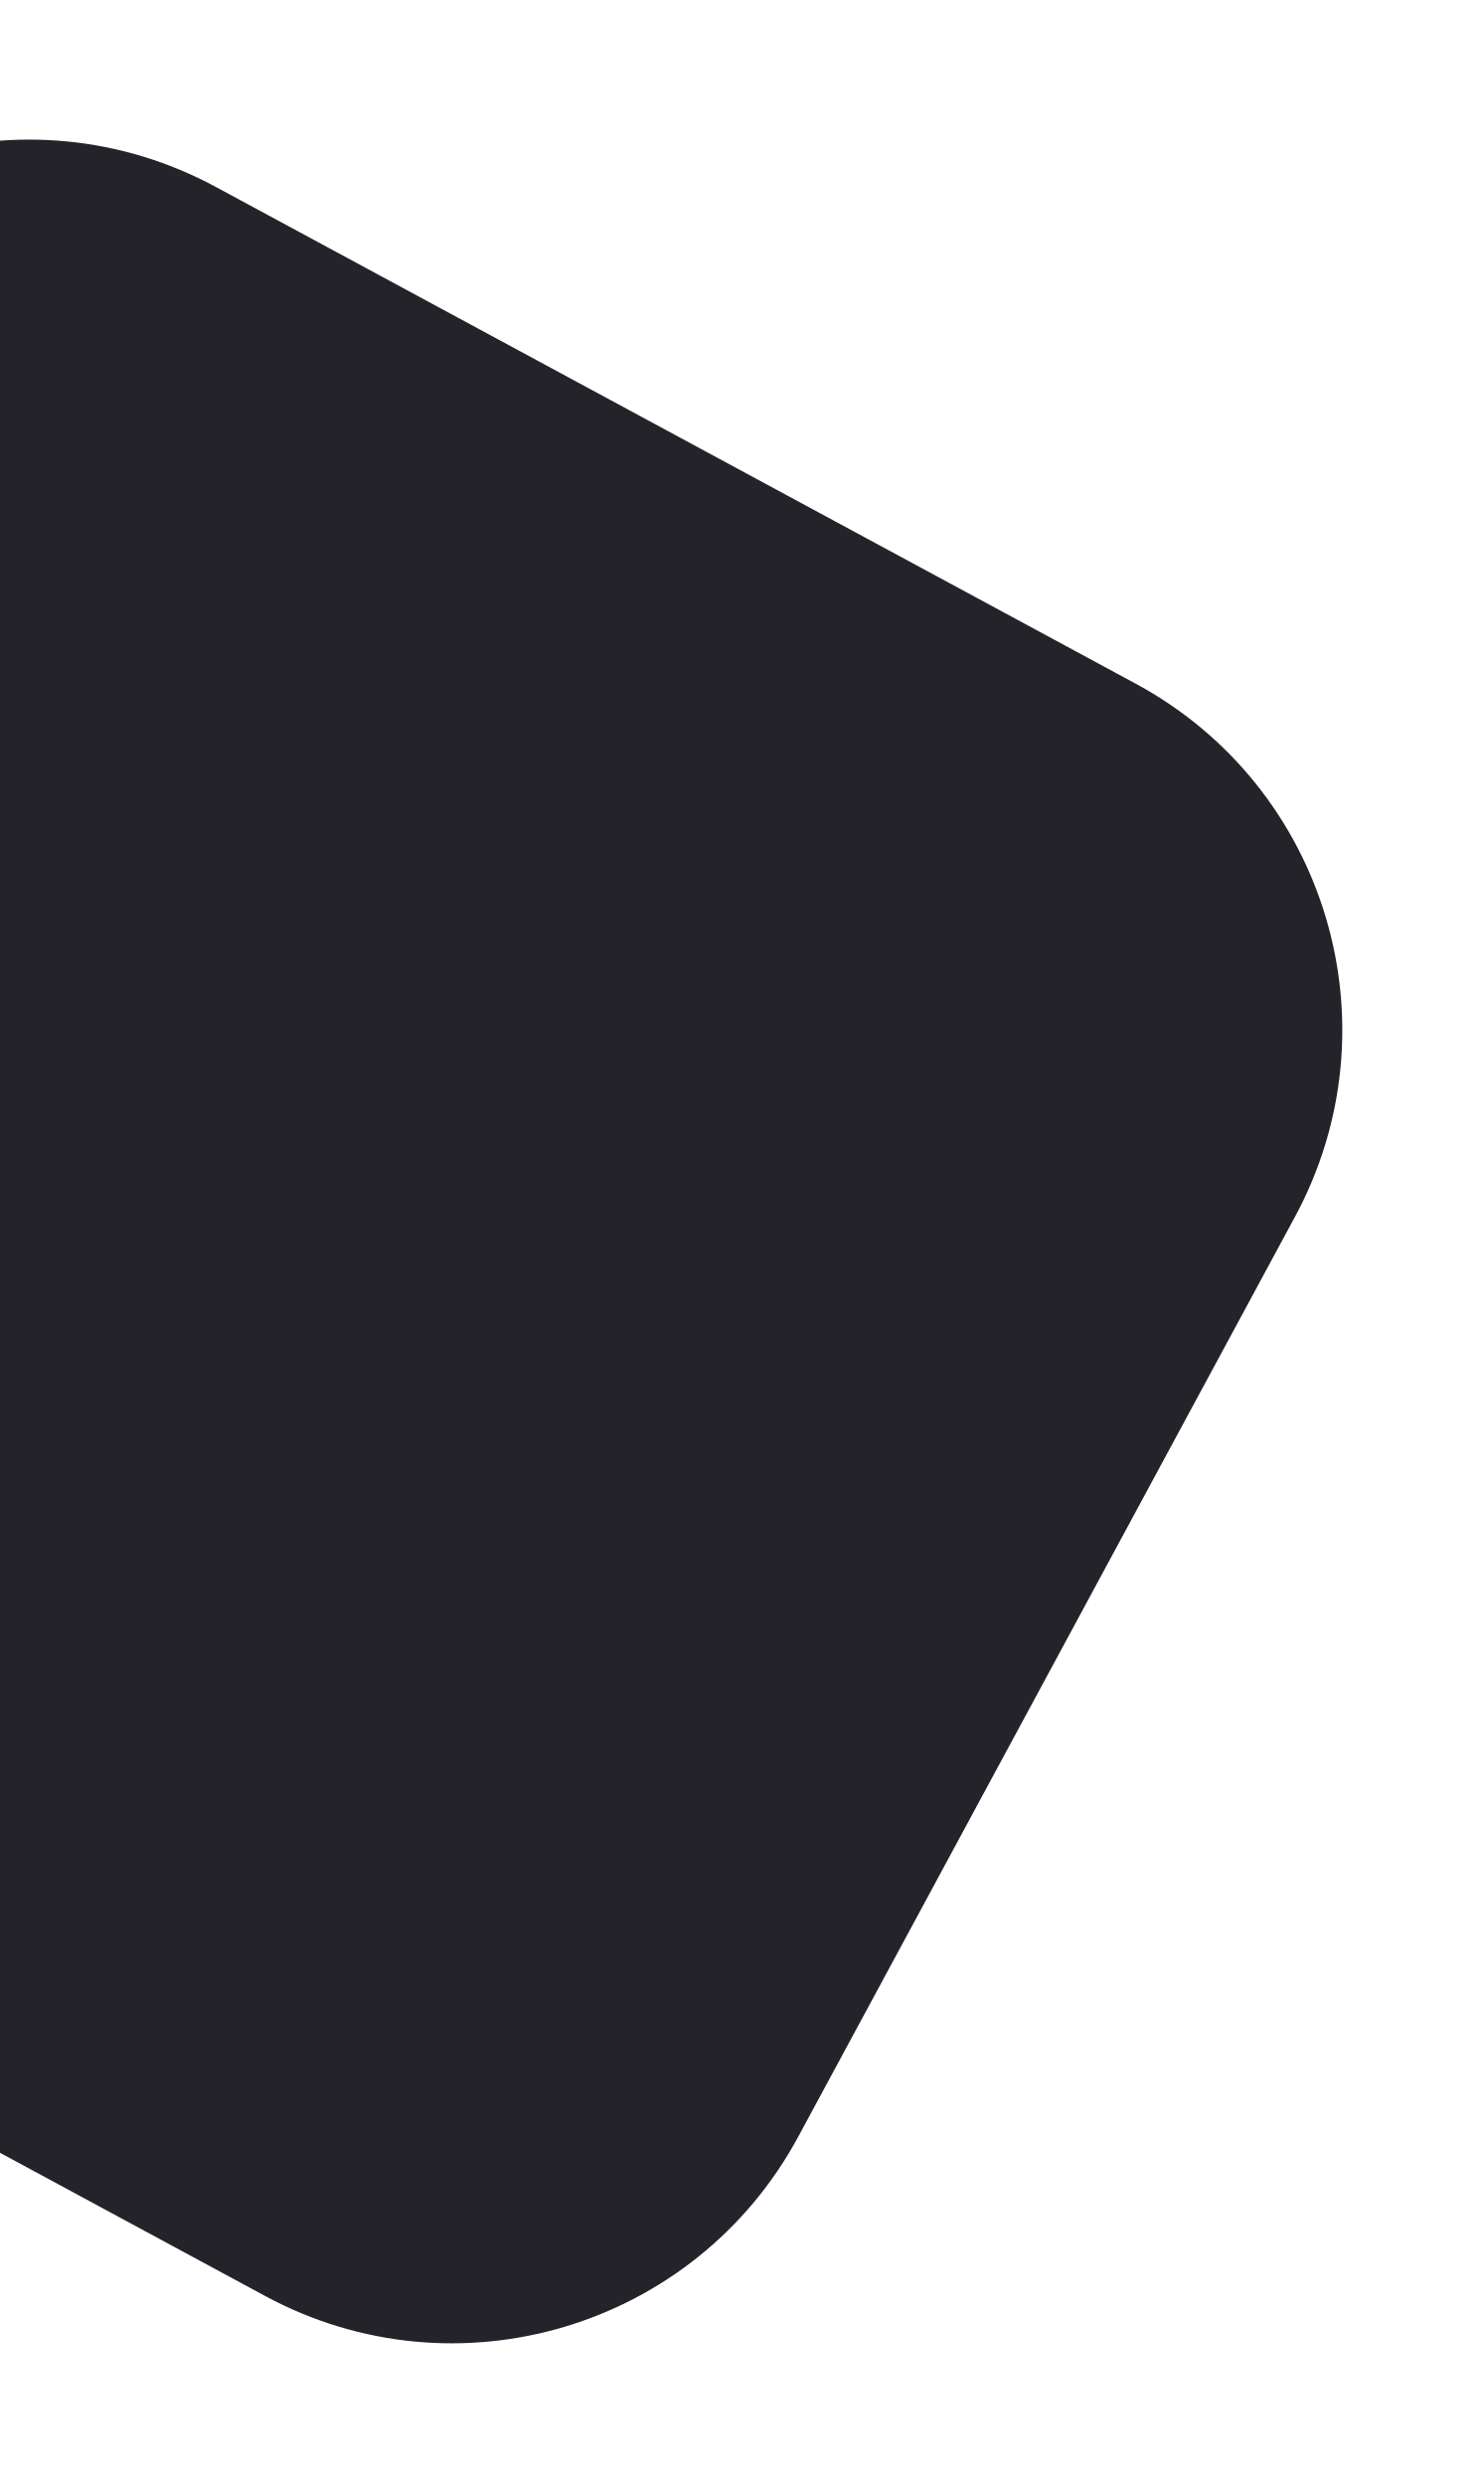
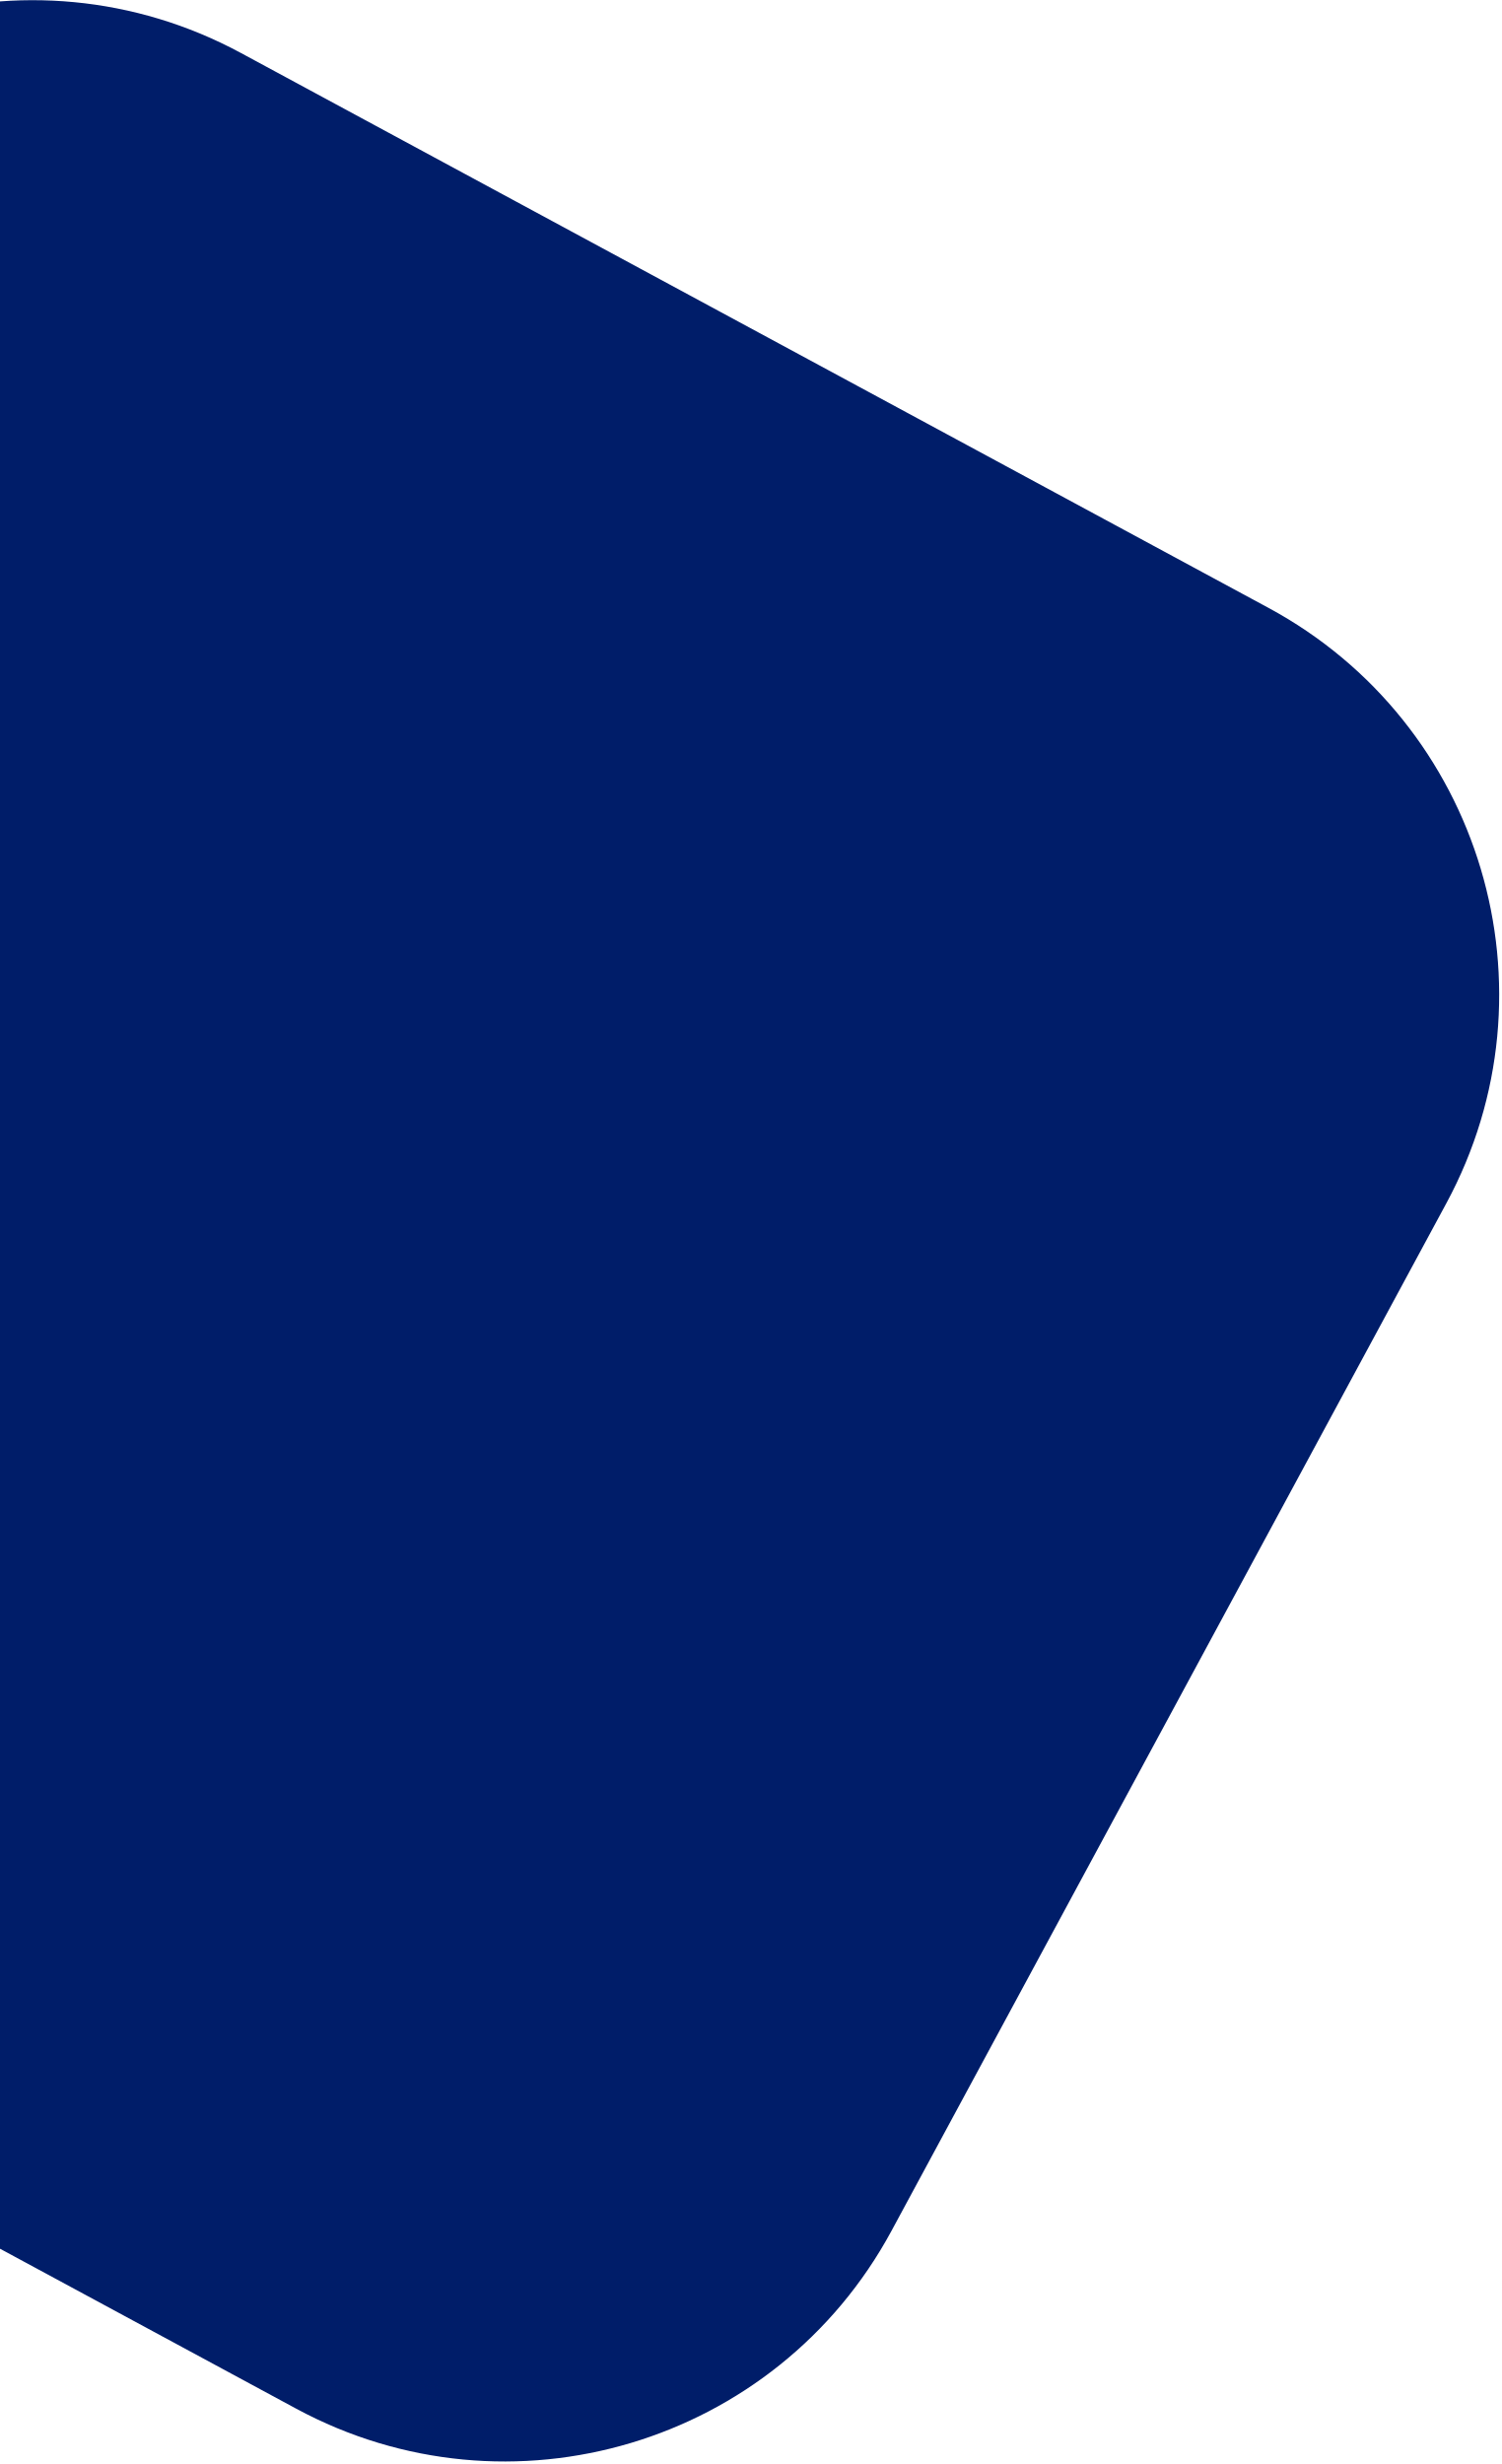
- <svg xmlns="http://www.w3.org/2000/svg" width="298" height="499" viewBox="0 0 298 499" fill="none">
-   <rect x="-26.176" width="367.944" height="367.944" rx="79" transform="rotate(28.3684 -26.1758 0)" fill="#25232A" />
+ <svg xmlns="http://www.w3.org/2000/svg" width="270" height="443" viewBox="0 0 270 443" fill="none">
+   <rect x="-26.176" y="-28" width="367.944" height="367.944" rx="79" transform="rotate(28.3684 -26.1758 -28)" fill="#001D69" />
</svg>
